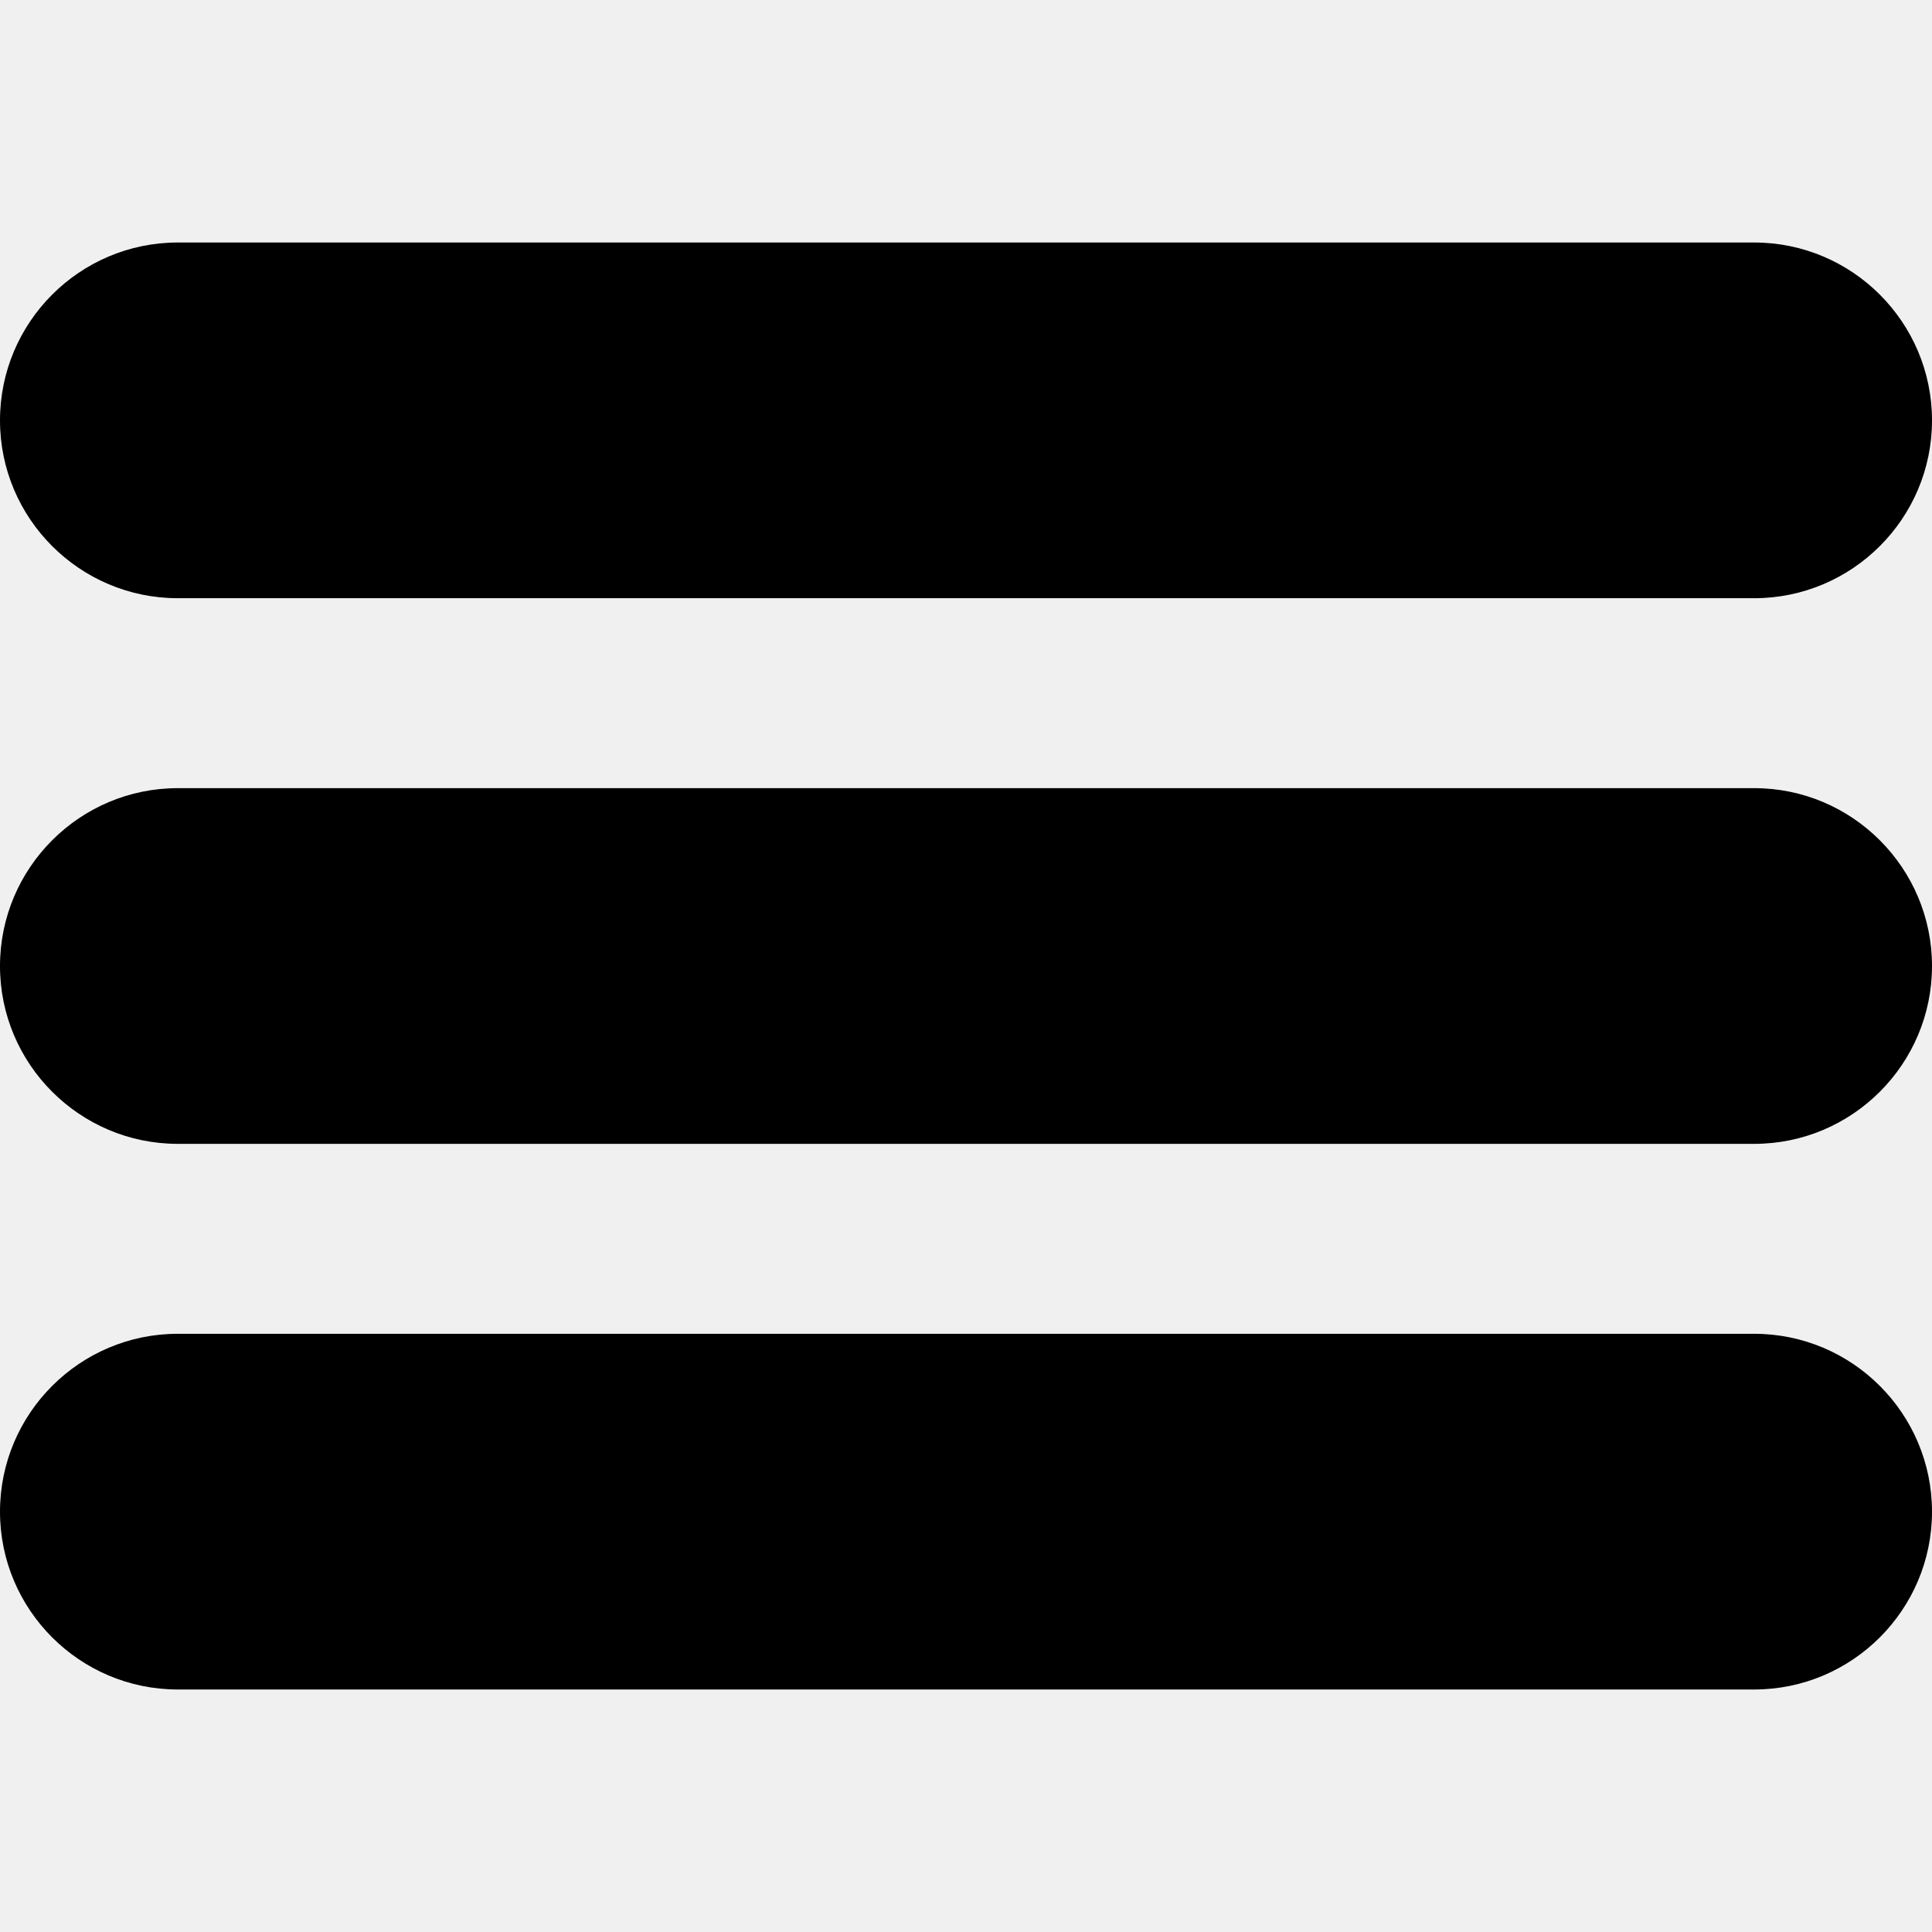
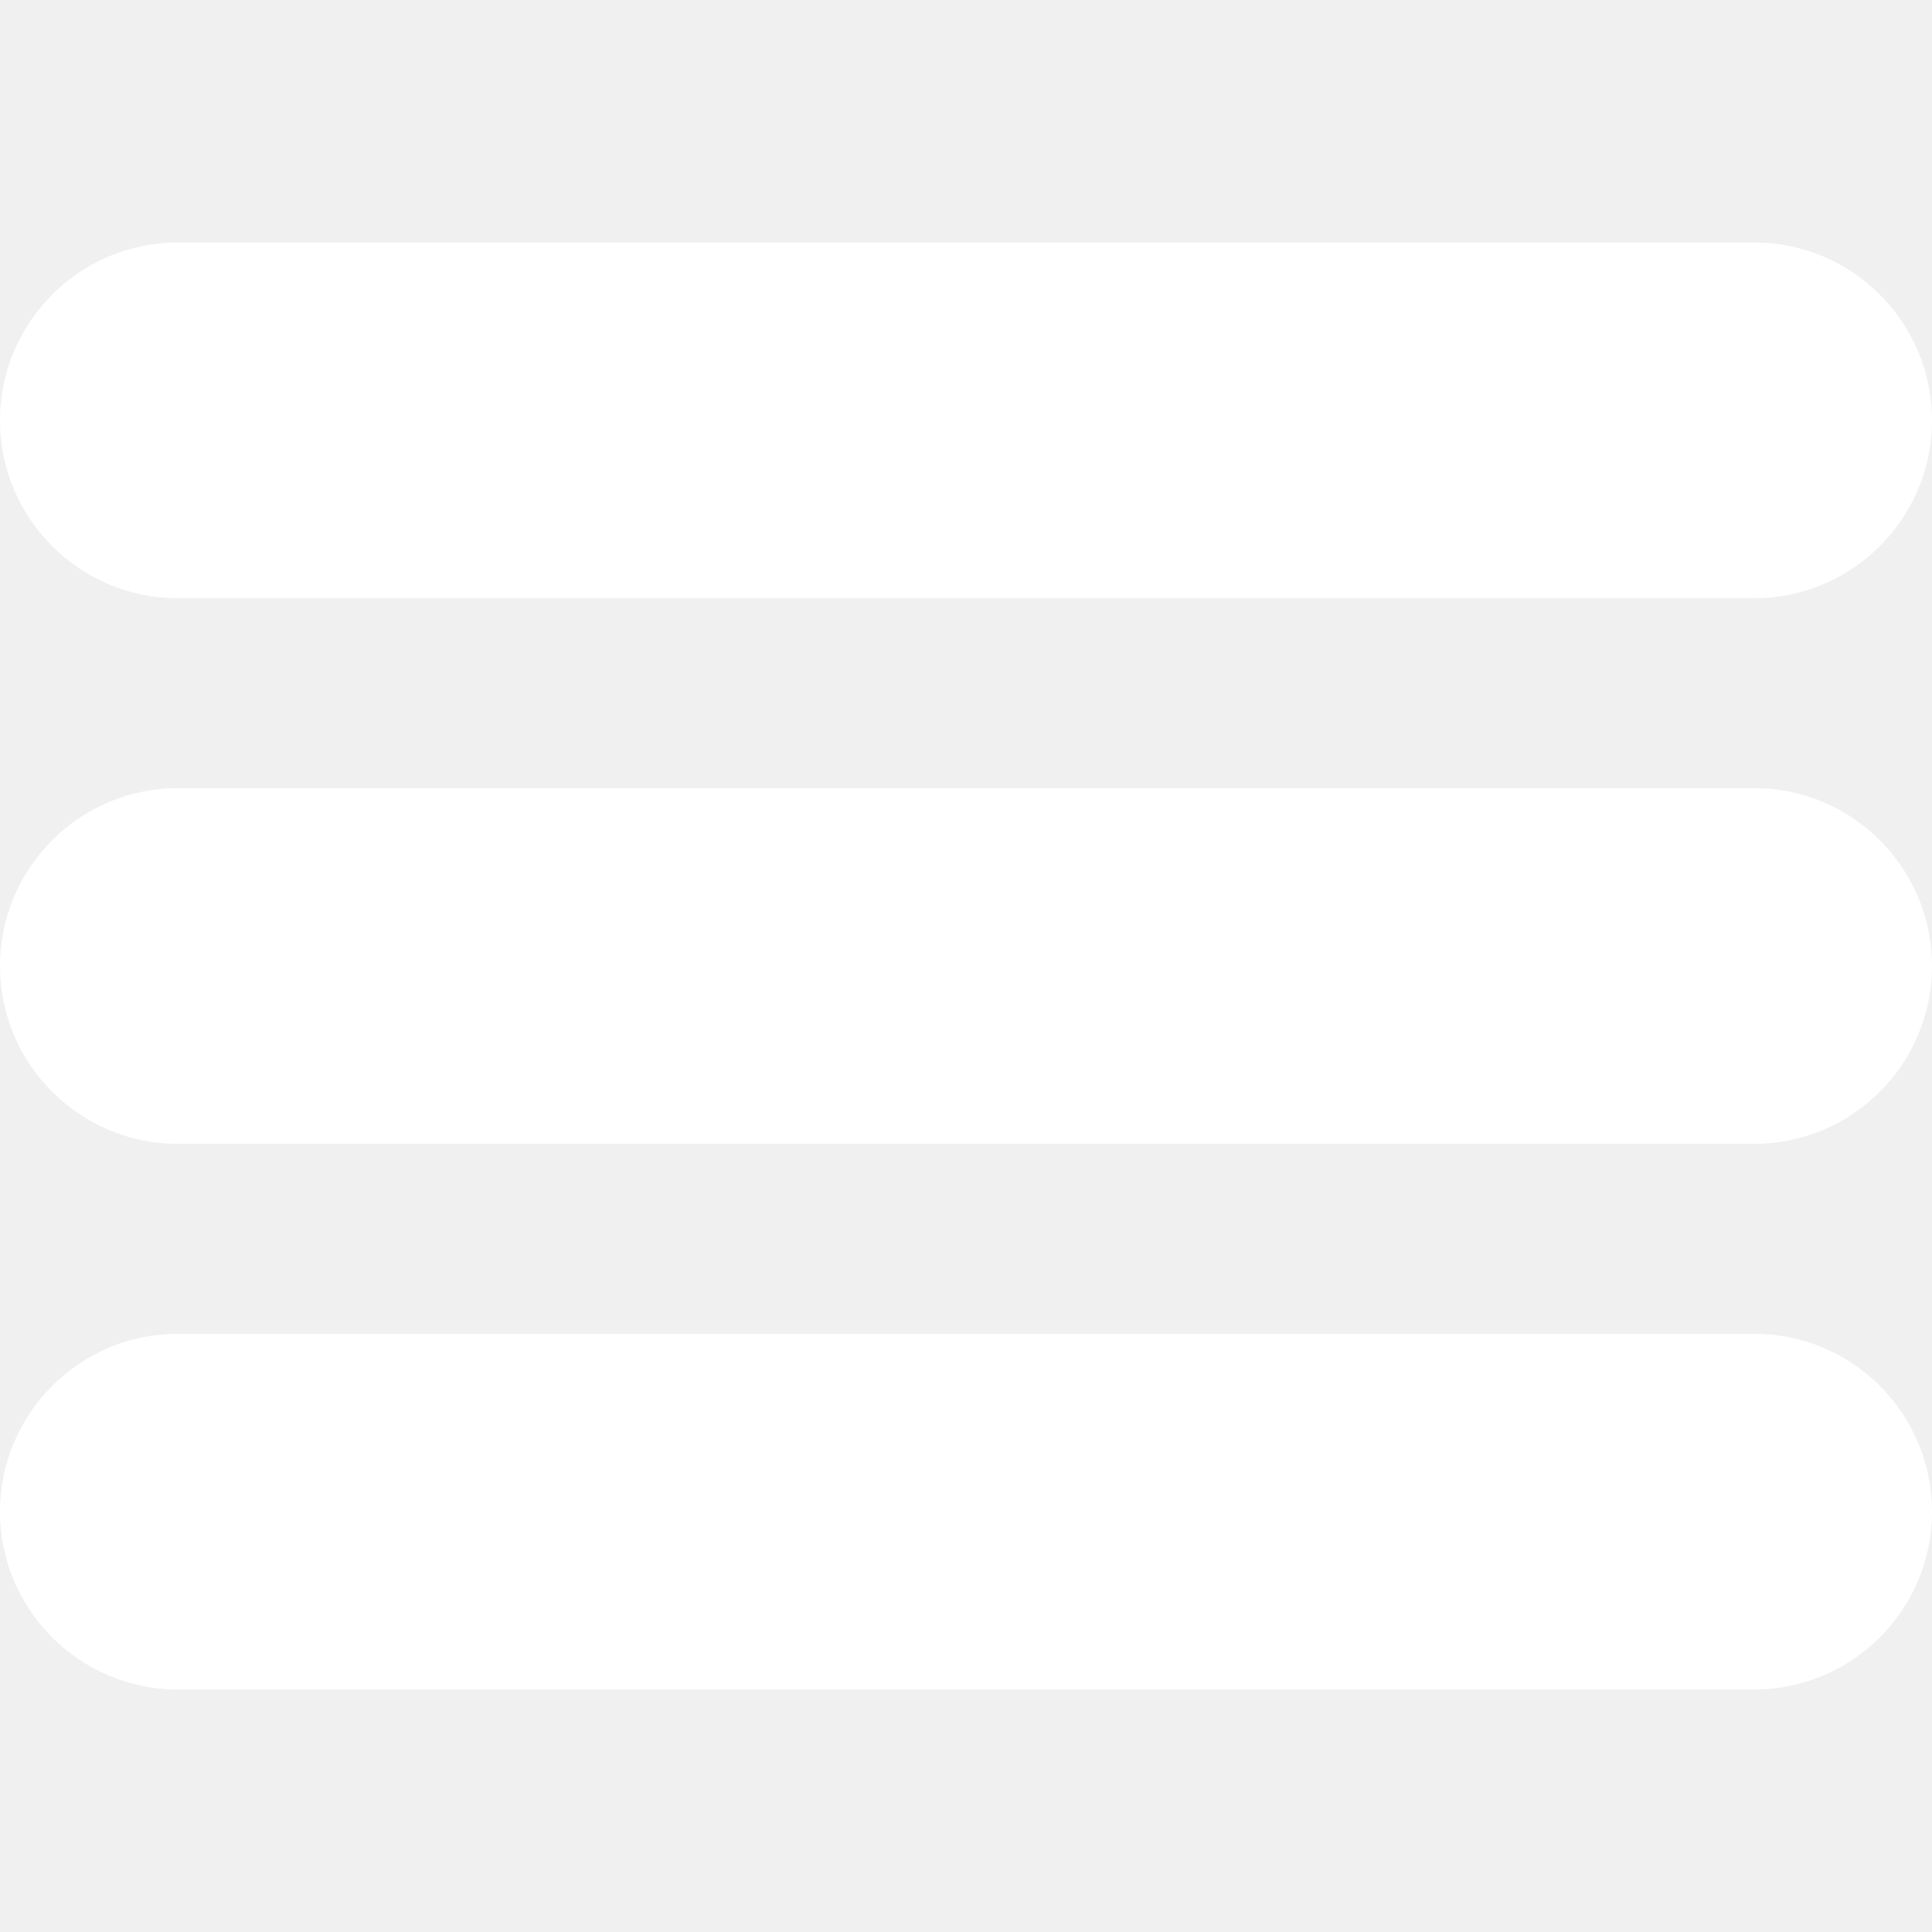
- <svg xmlns="http://www.w3.org/2000/svg" id="Layer_1" enable-background="new 0 0 512 512" height="512" viewBox="0 0 512 512" width="512">
+ <svg xmlns="http://www.w3.org/2000/svg" id="Layer_1" enable-background="new 0 0 512 512" height="512" viewBox="0 0 512 512" fill="#fff" width="512">
  <path d="m464.883 64.267h-417.766c-25.98 0-47.117 21.136-47.117 47.149 0 25.98 21.137 47.117 47.117 47.117h417.766c25.98 0 47.117-21.137 47.117-47.117 0-26.013-21.137-47.149-47.117-47.149z" />
  <path d="m464.883 208.867h-417.766c-25.98 0-47.117 21.136-47.117 47.149 0 25.98 21.137 47.117 47.117 47.117h417.766c25.98 0 47.117-21.137 47.117-47.117 0-26.013-21.137-47.149-47.117-47.149z" />
  <path d="m464.883 353.467h-417.766c-25.98 0-47.117 21.137-47.117 47.149 0 25.98 21.137 47.117 47.117 47.117h417.766c25.98 0 47.117-21.137 47.117-47.117 0-26.012-21.137-47.149-47.117-47.149z" />
</svg>
